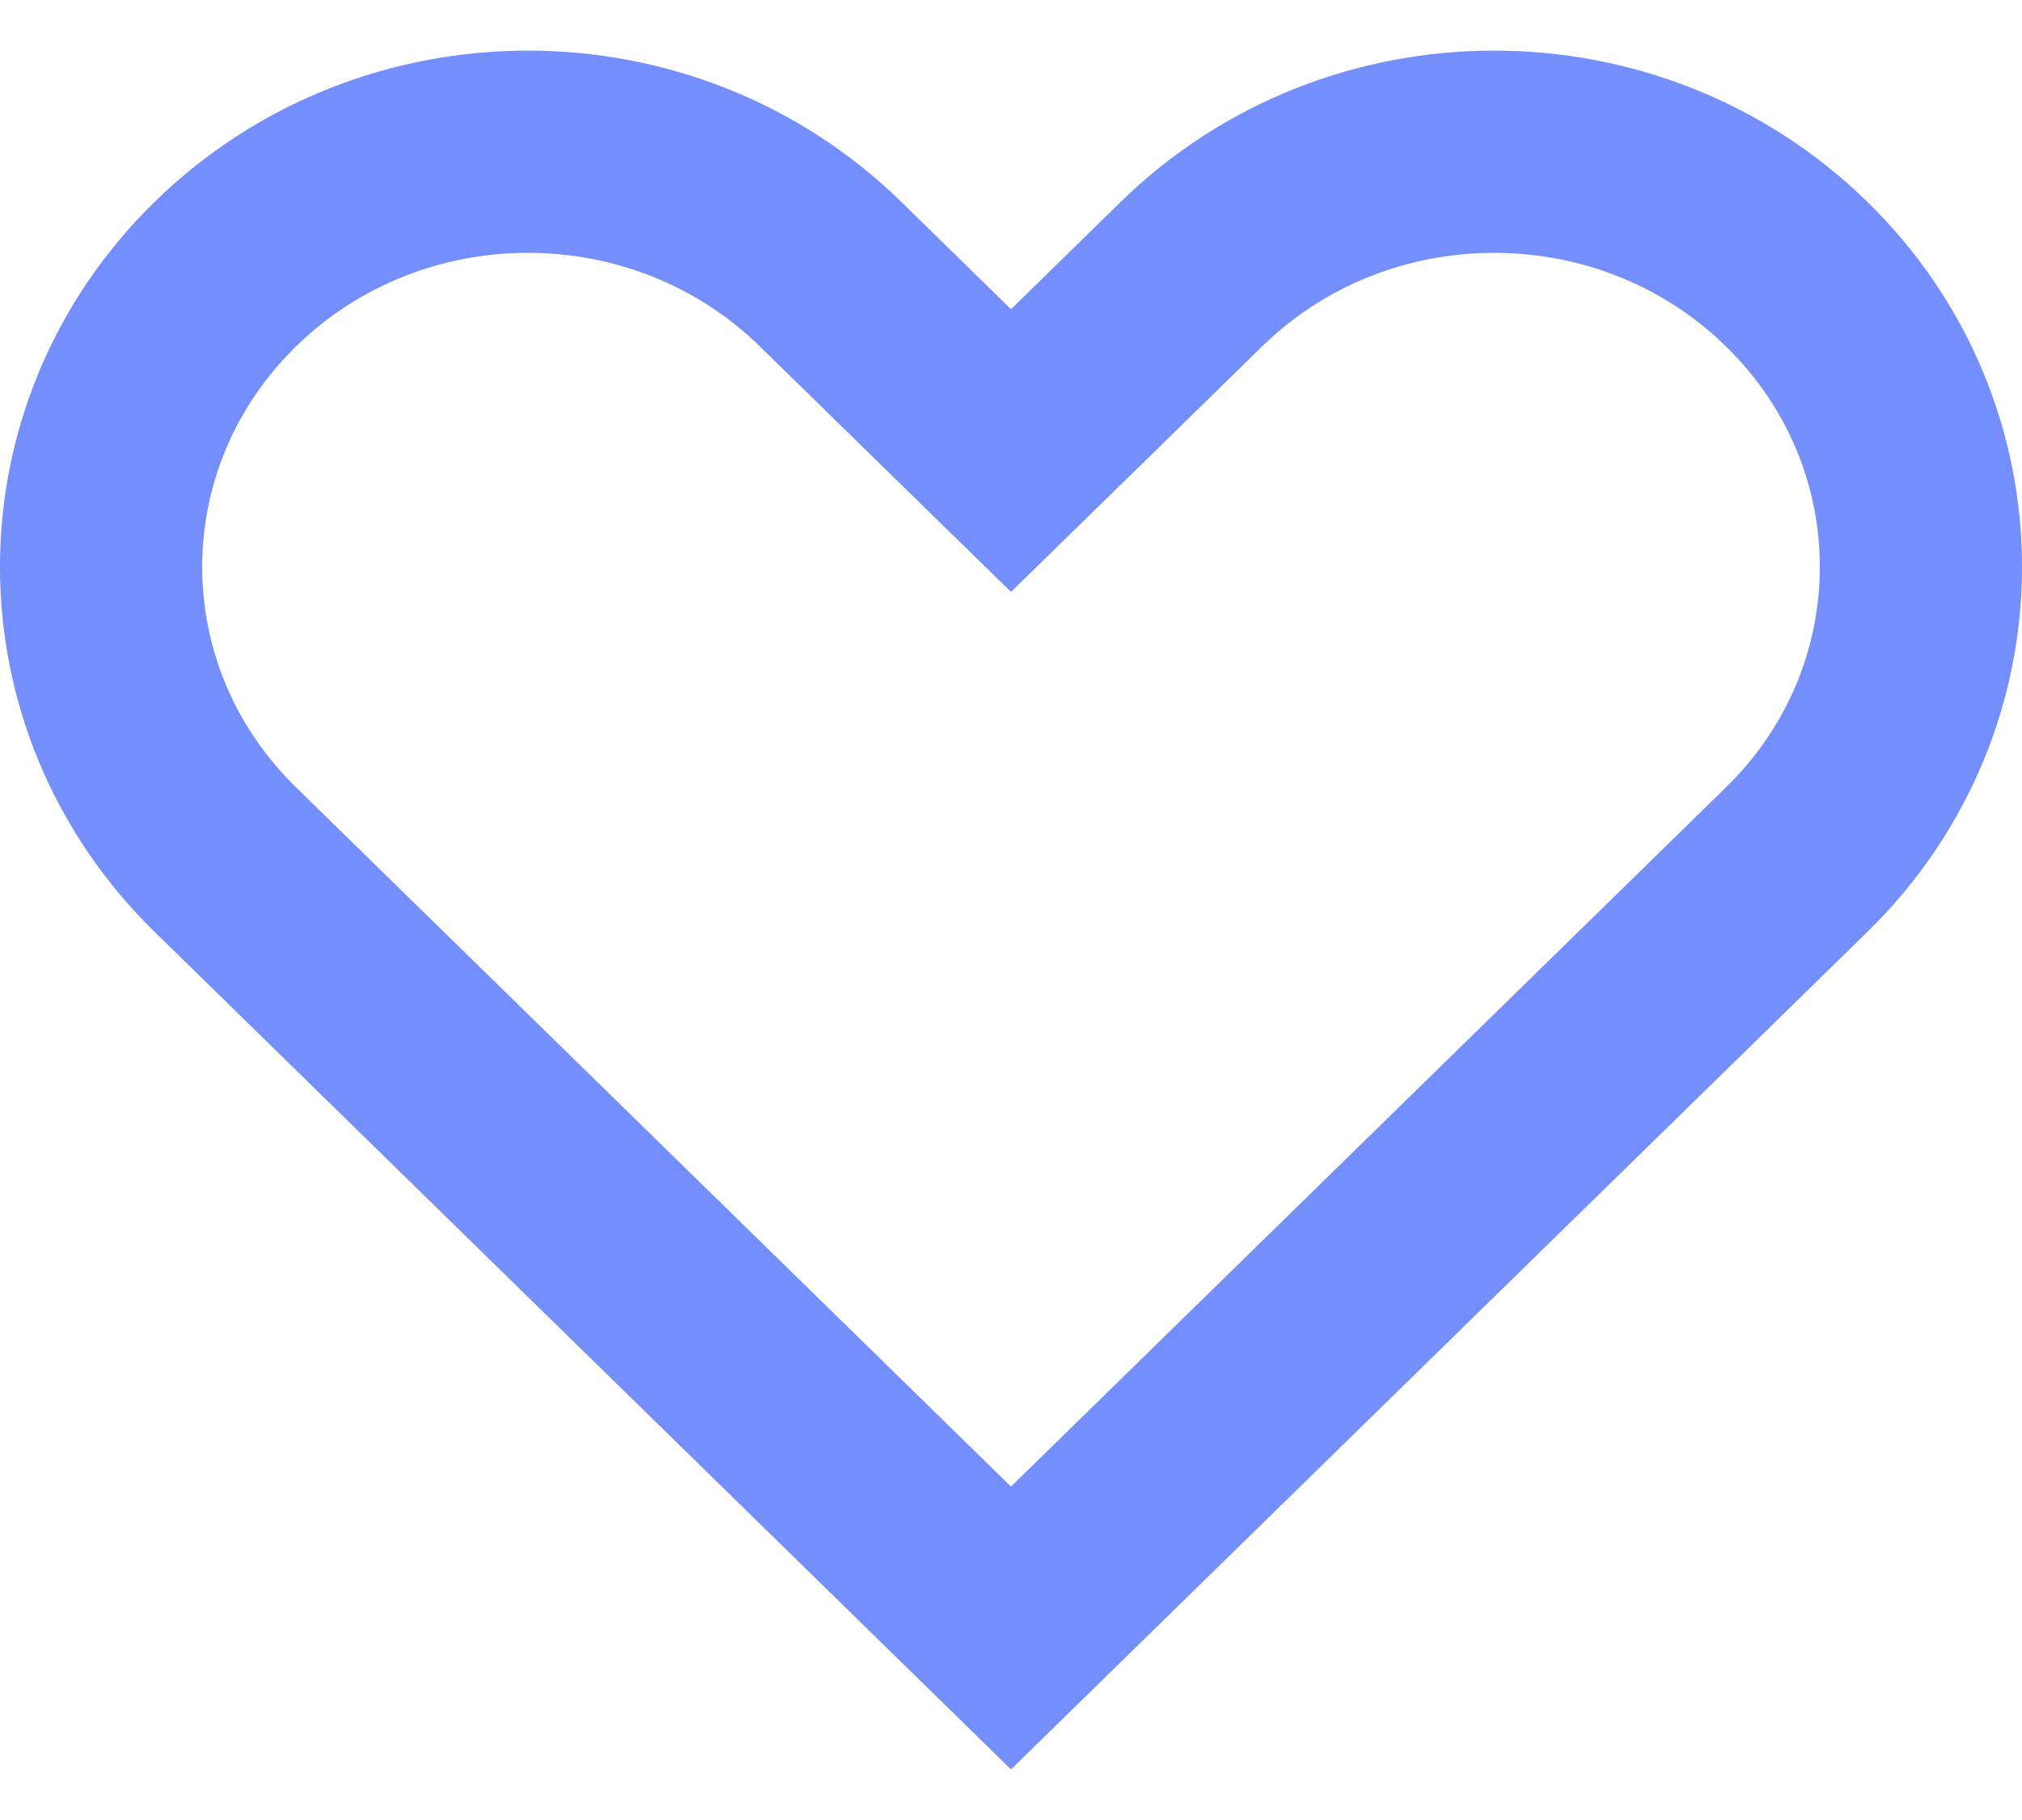
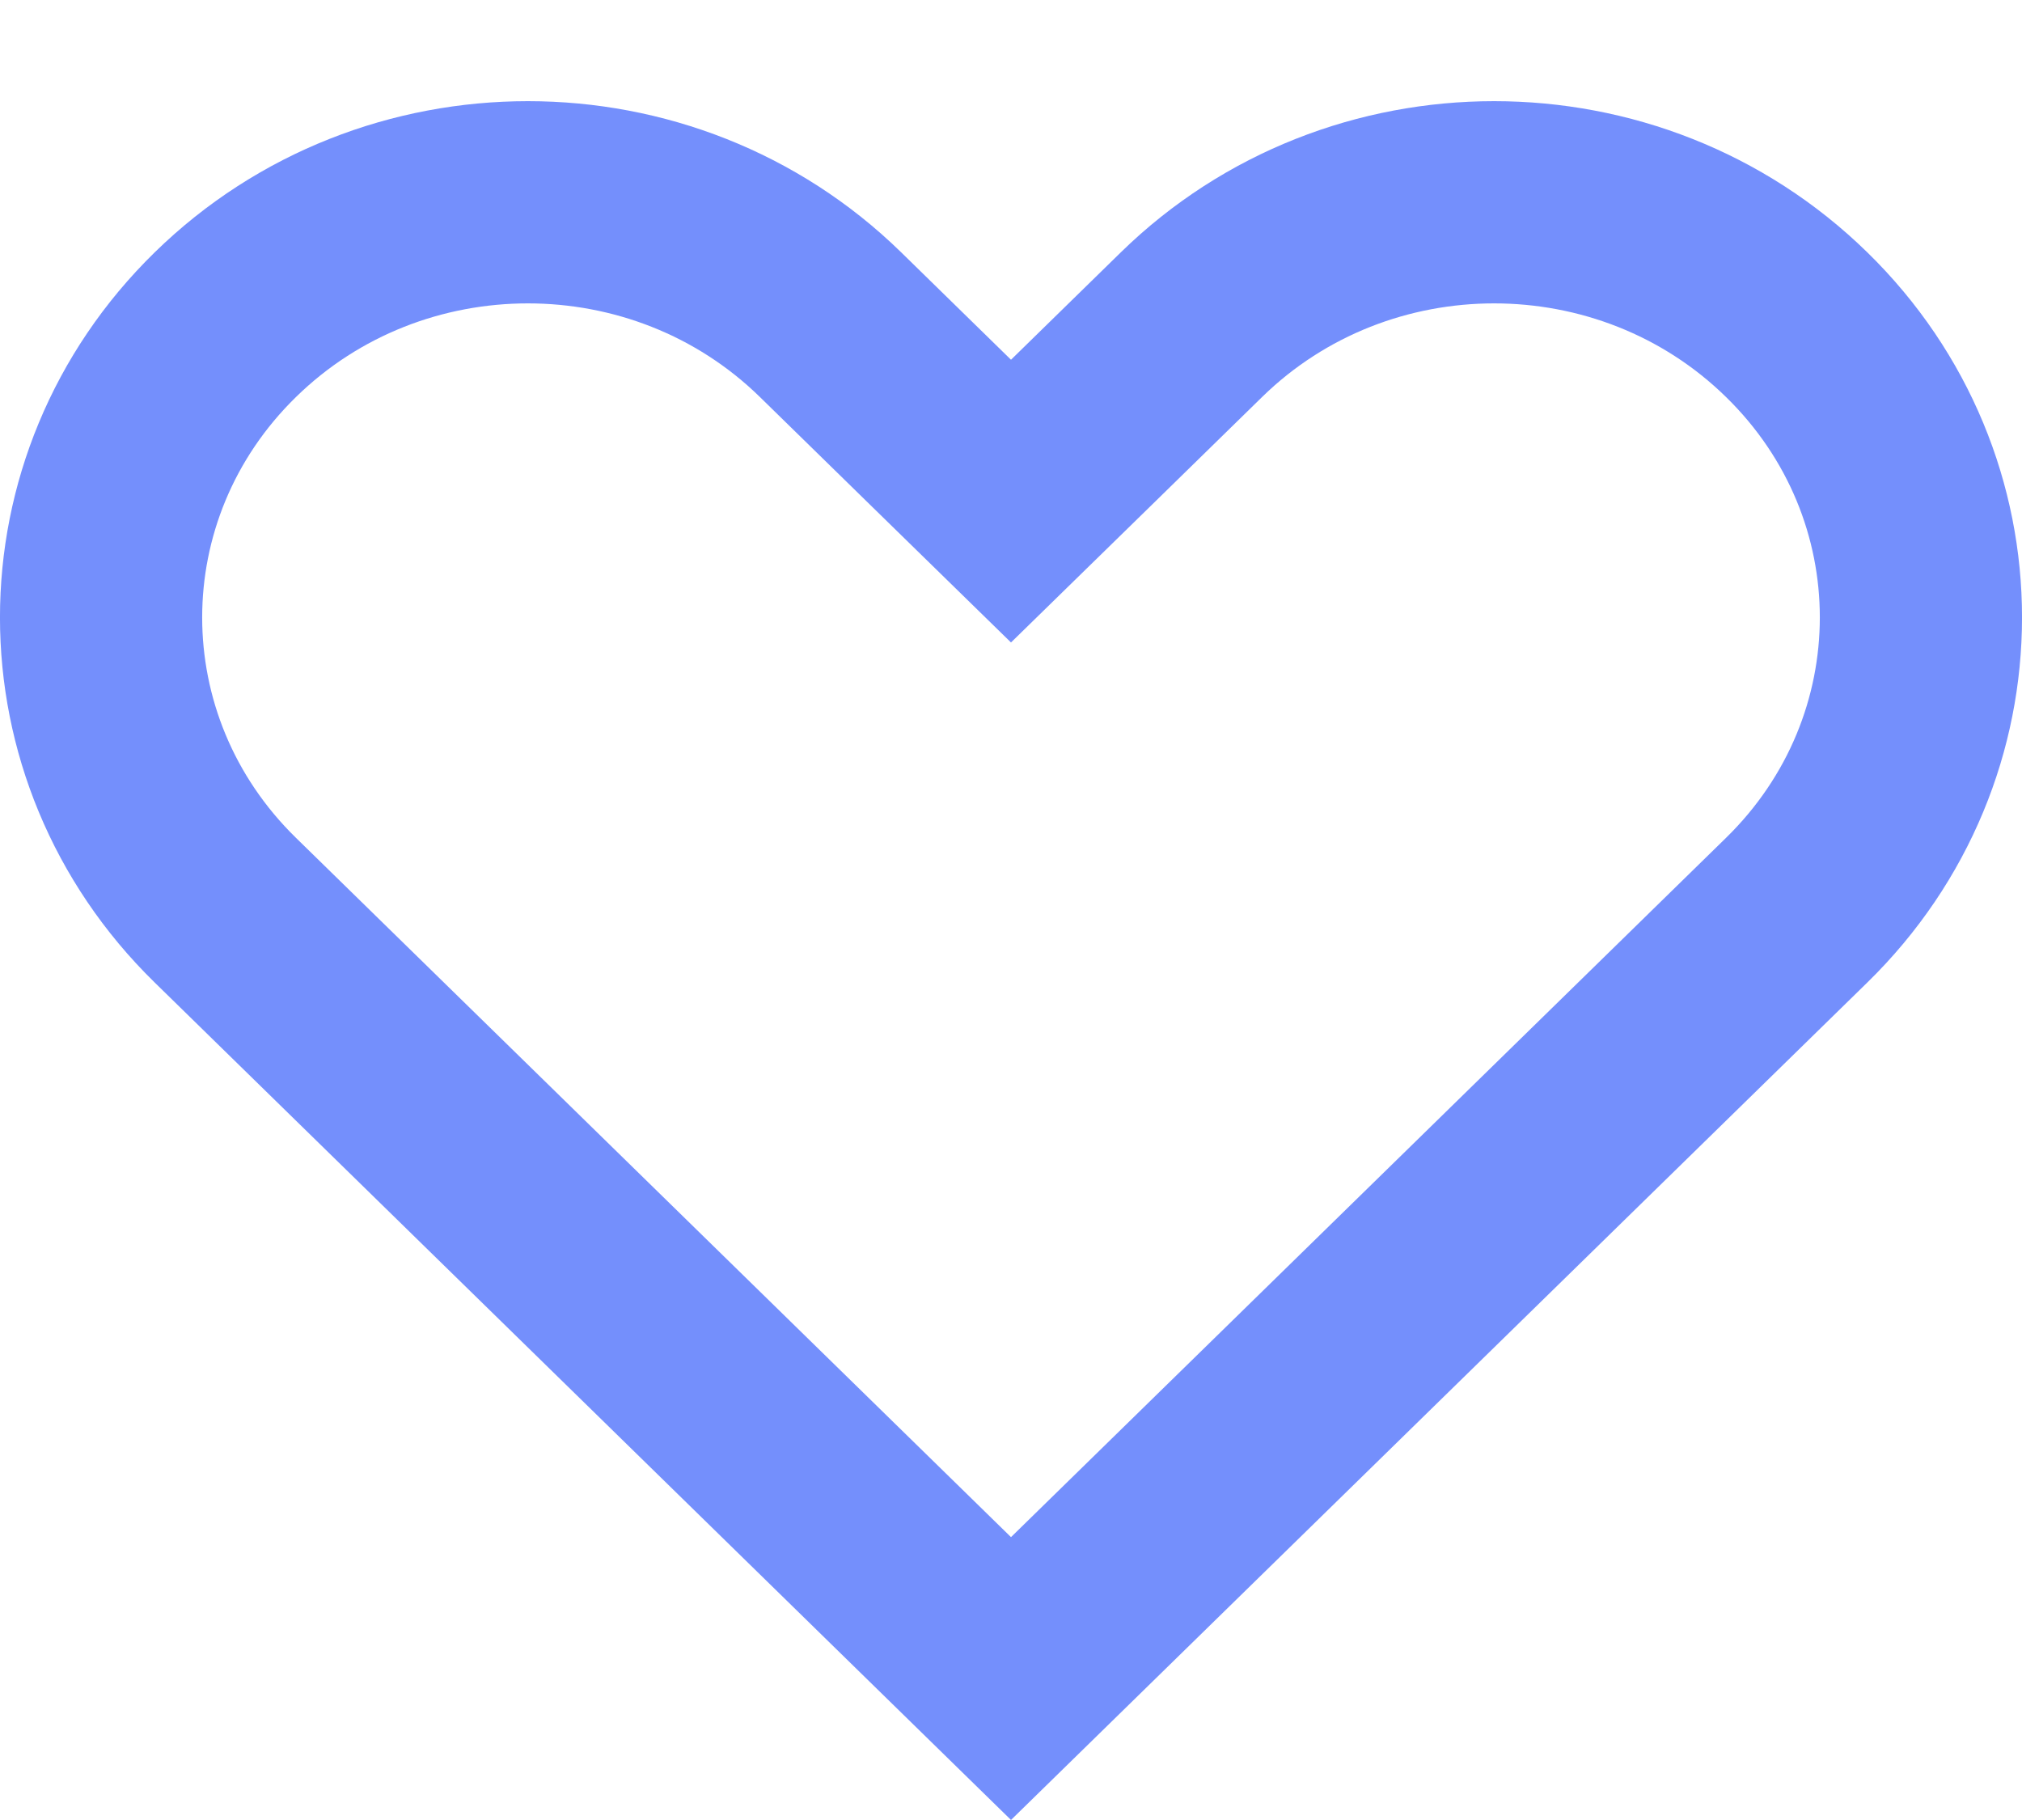
<svg xmlns="http://www.w3.org/2000/svg" width="20" height="18" viewBox="0 0 20 18" fill="none">
-   <path d="M17.771 8.502L17.771 8.502L10 16.101L2.229 8.502C0.59 6.9 0.59 4.313 2.229 2.711C3.879 1.097 6.564 1.097 8.215 2.711L9.301 3.773L10 4.456L10.699 3.773L11.785 2.711C13.436 1.097 16.121 1.097 17.771 2.711C19.41 4.312 19.41 6.9 17.771 8.502Z" stroke="#748FFC" stroke-width="2" />
+   <path d="M17.771 9.002L17.771 9.002L10 16.601L2.229 9.002C0.59 7.4 0.59 4.813 2.229 3.211C3.879 1.597 6.564 1.597 8.215 3.211L9.301 4.273L10 4.956L10.699 4.273L11.785 3.211C13.436 1.597 16.121 1.597 17.771 3.211C19.41 4.812 19.41 7.4 17.771 9.002Z" stroke="#748FFC" stroke-width="2" />
</svg>
